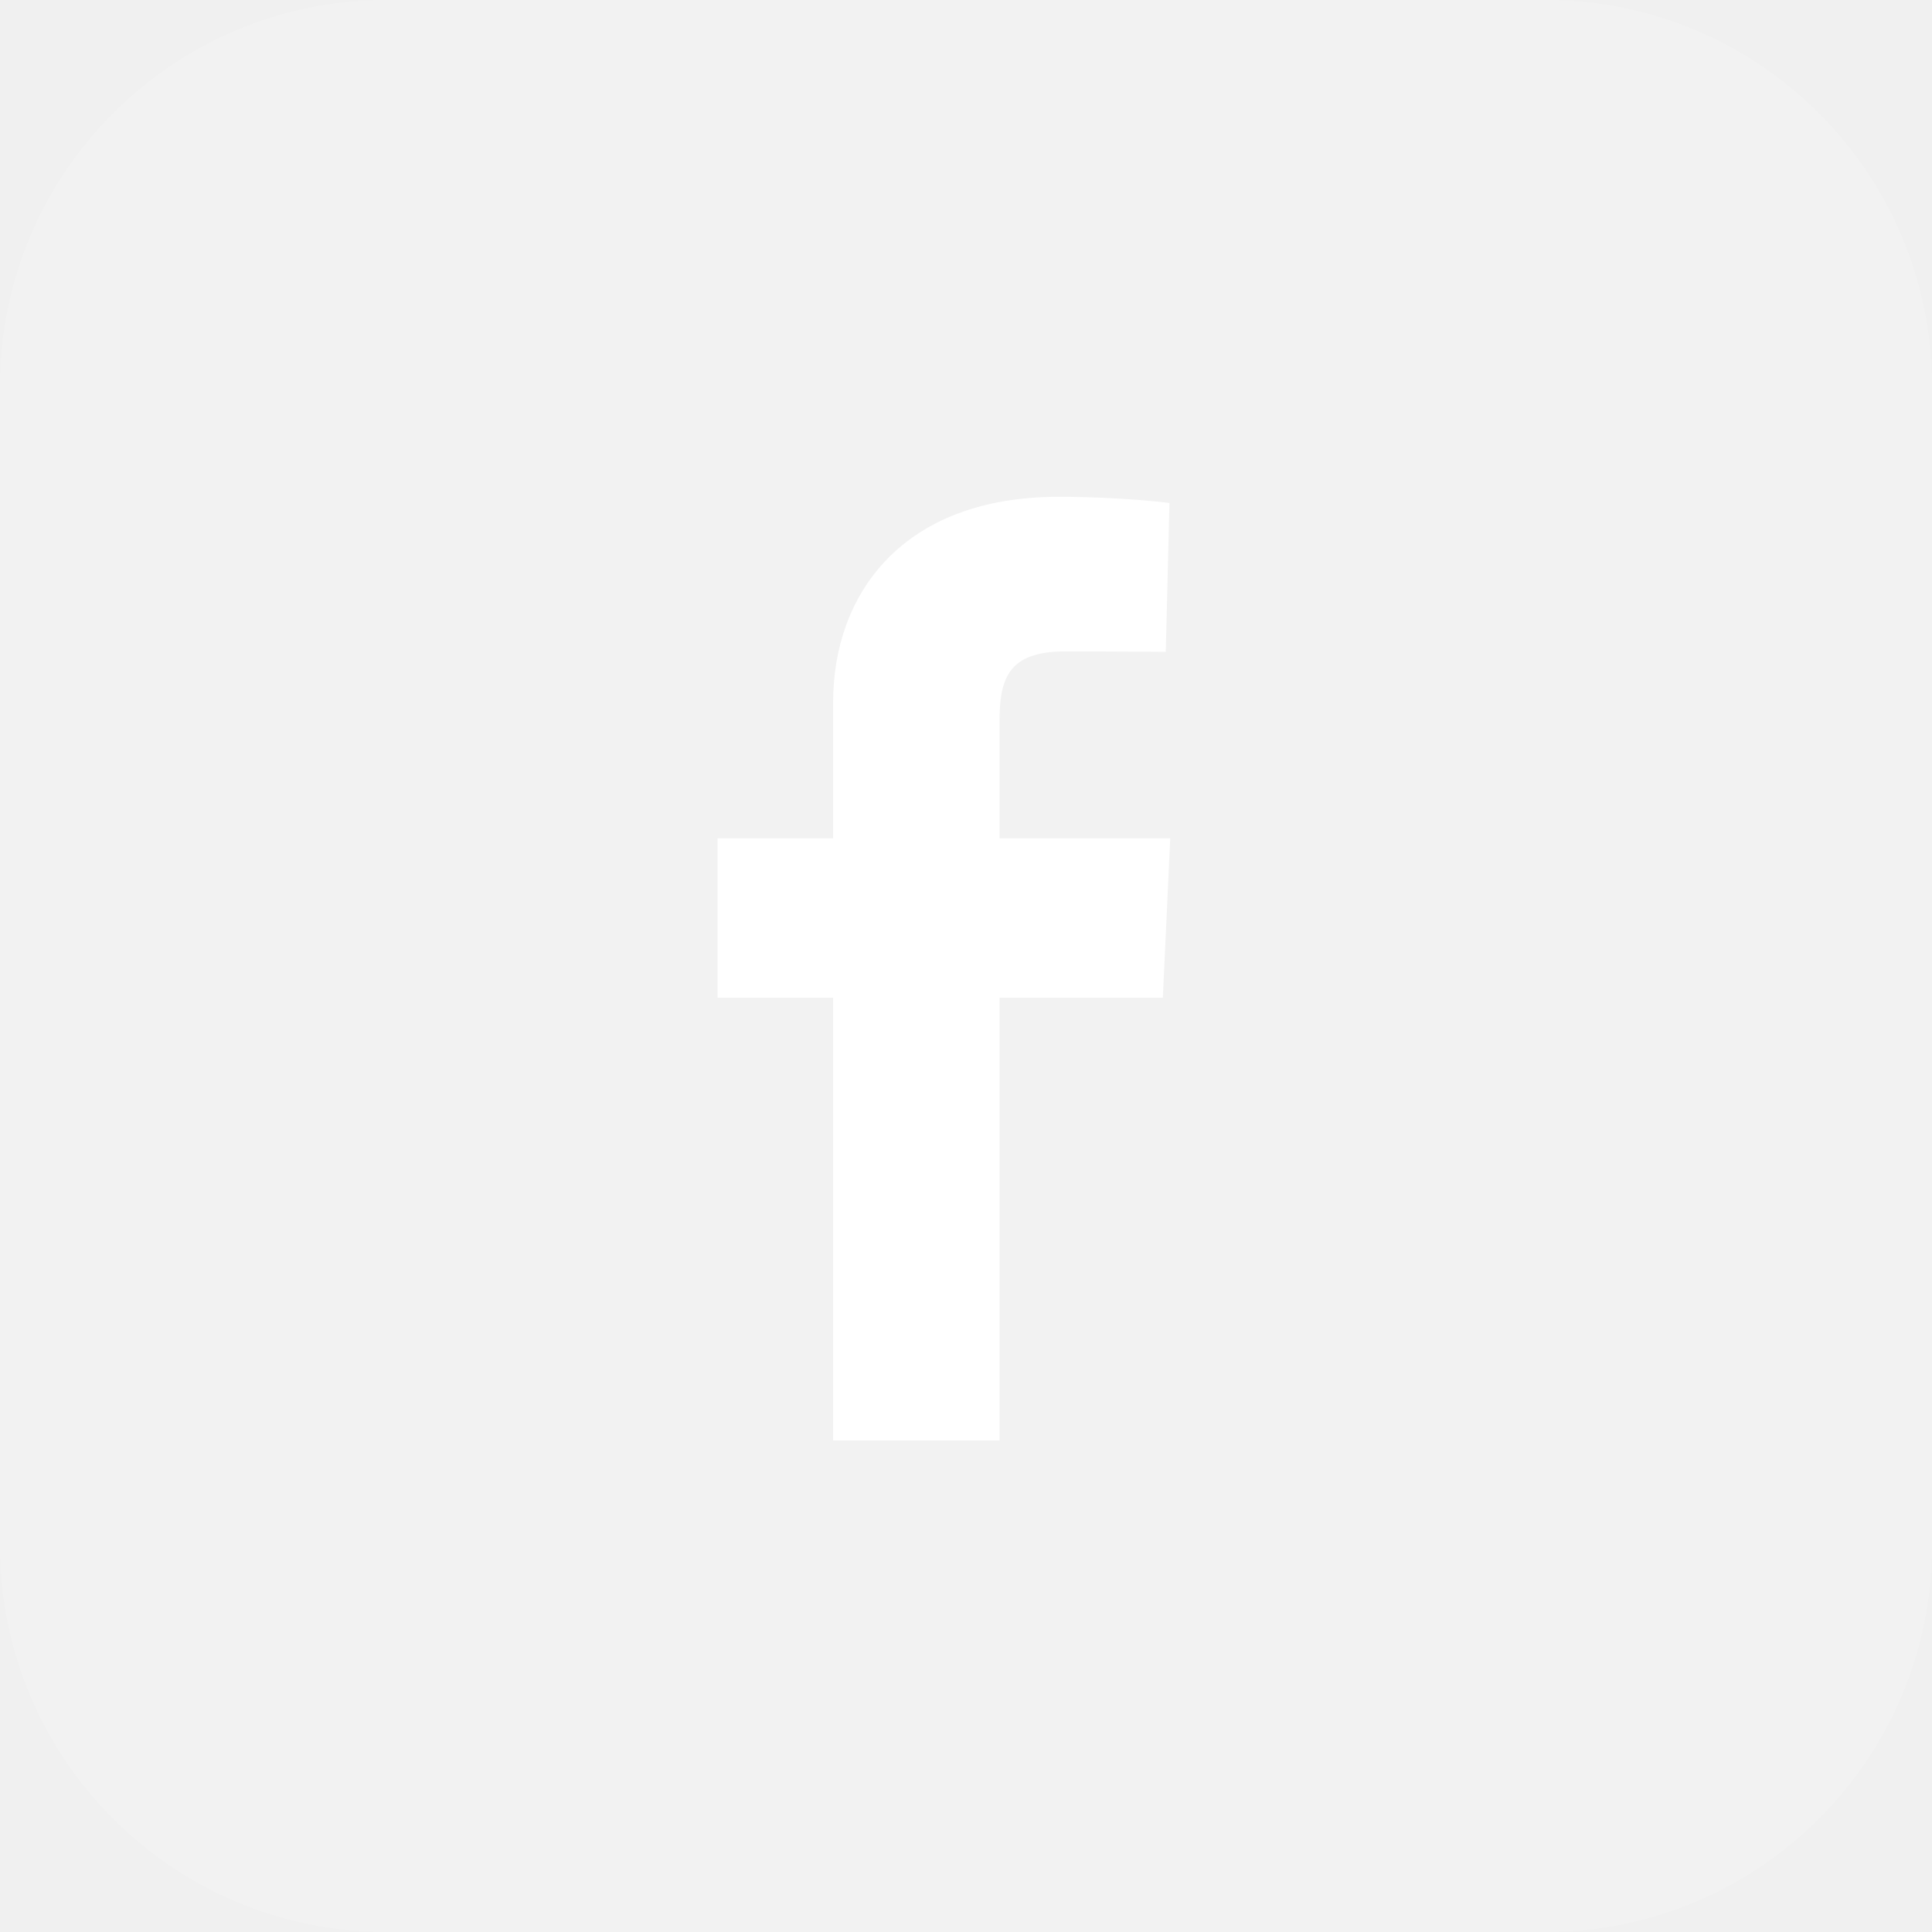
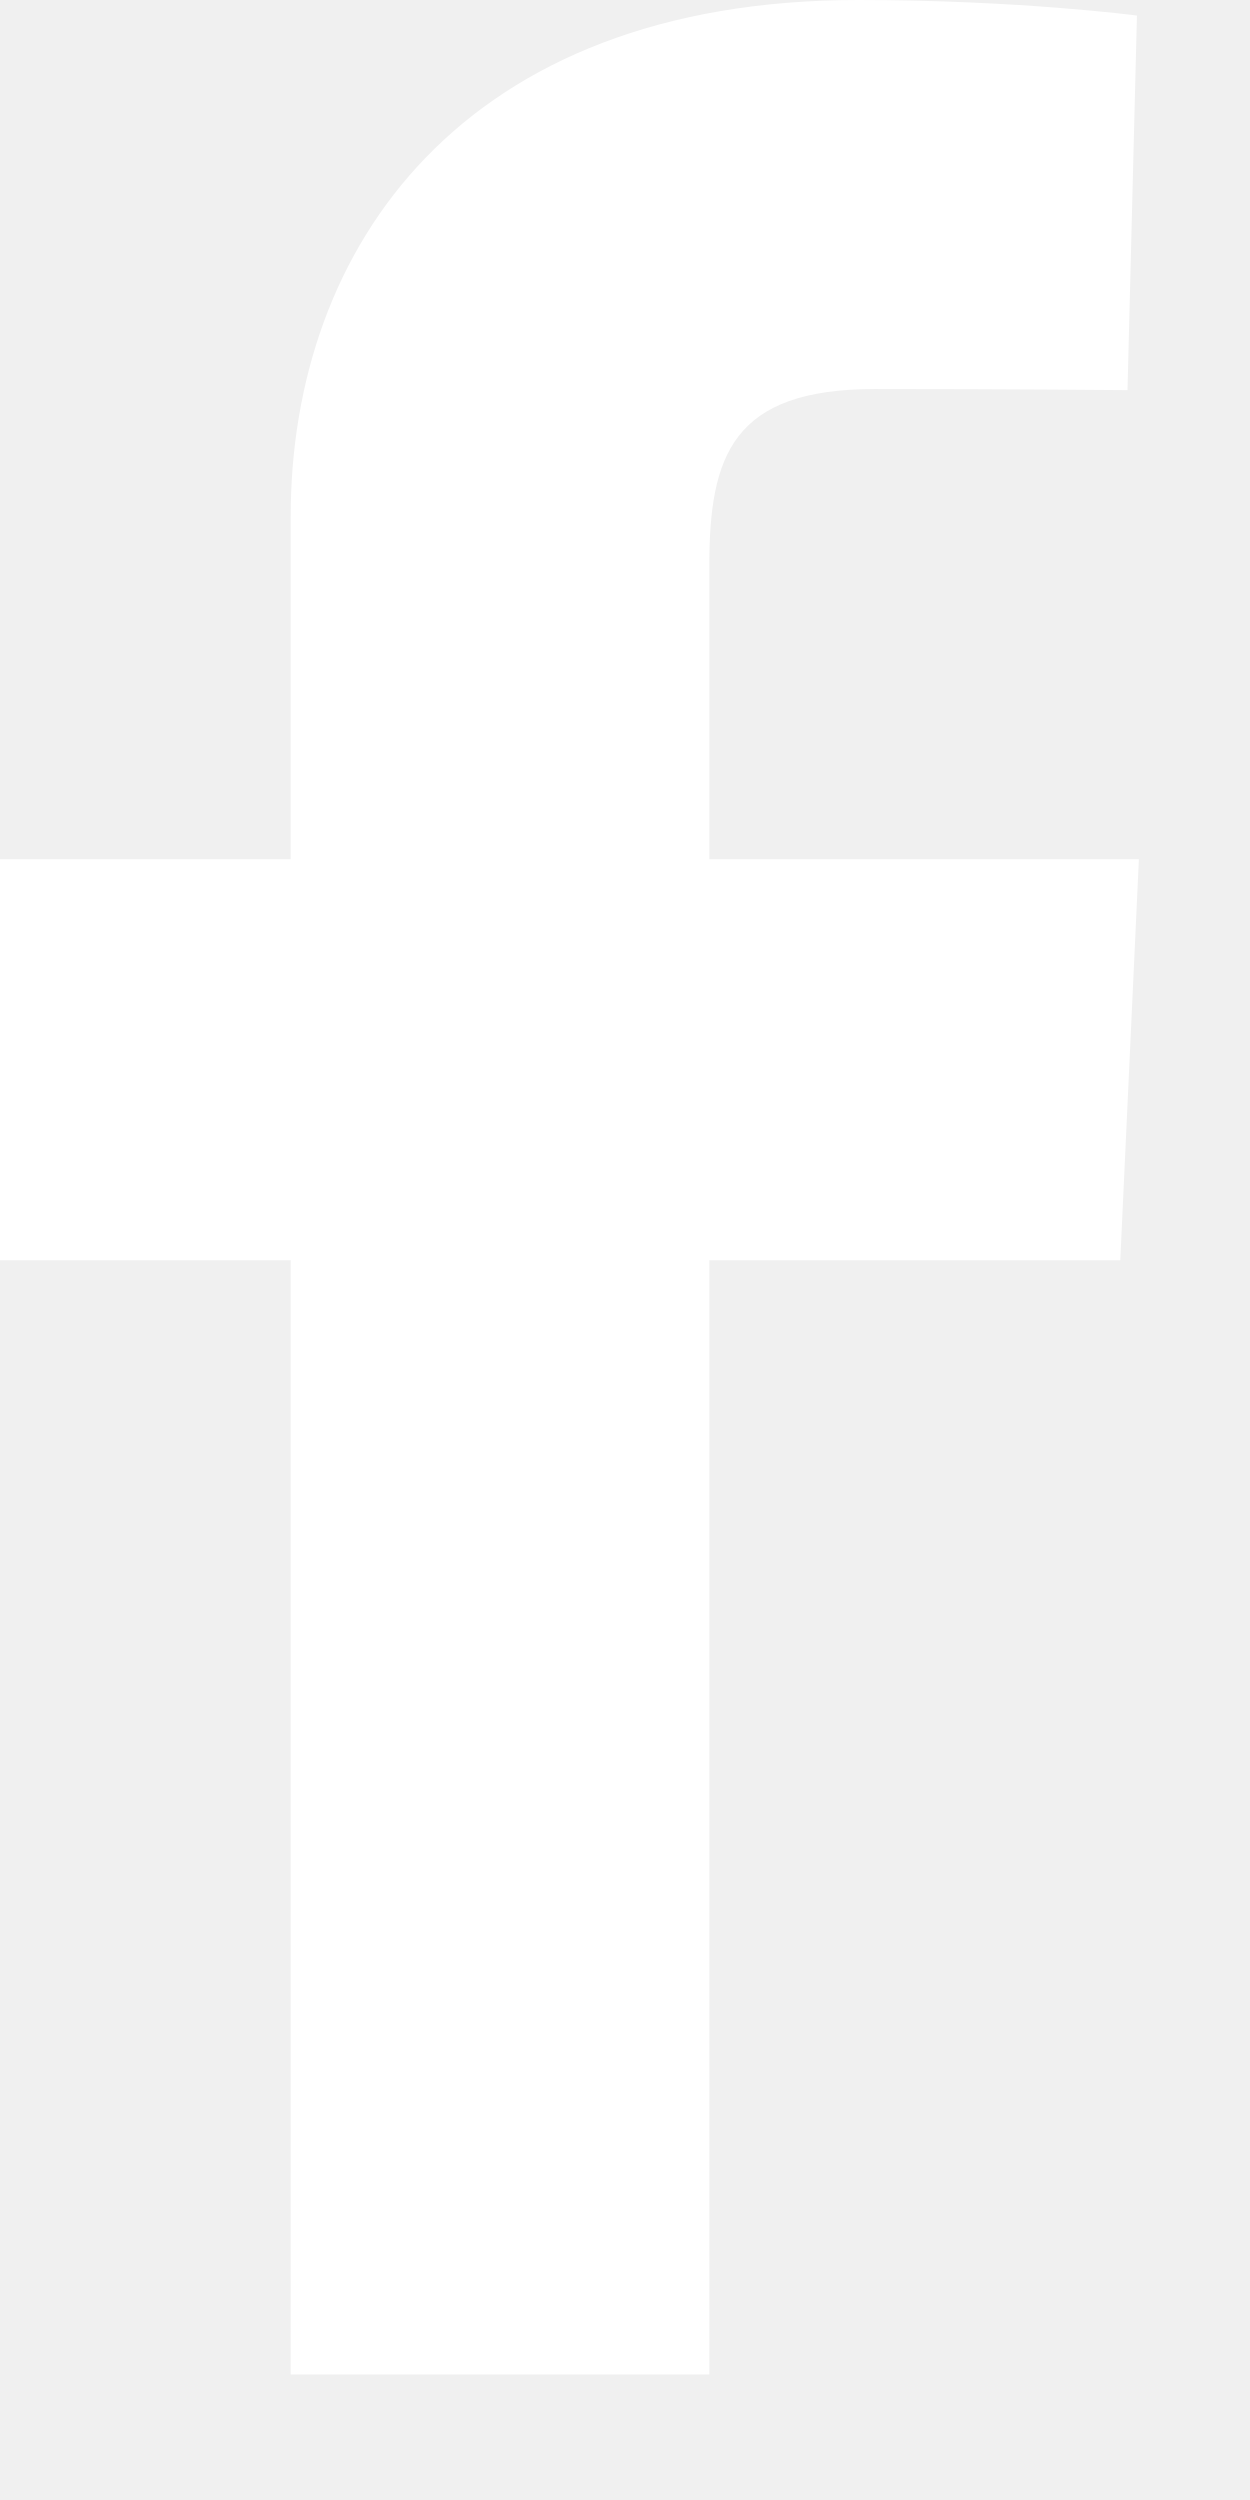
- <svg xmlns="http://www.w3.org/2000/svg" width="35" height="35" viewBox="0 0 35 35" fill="none">
-   <rect width="35" height="35" rx="7" fill="white" fill-opacity="0.15" />
-   <path d="M15.093 26.096V18.074H13V15.186H15.093V12.719C15.093 10.78 16.33 9 19.179 9C20.333 9 21.186 9.112 21.186 9.112L21.119 11.809C21.119 11.809 20.248 11.801 19.299 11.801C18.272 11.801 18.107 12.281 18.107 13.077V15.186H21.2L21.066 18.074H18.107V26.096H15.093Z" fill="white" />
+ <svg xmlns="http://www.w3.org/2000/svg" width="9" height="18" viewBox="0 0 9 18" fill="none">
+   <path d="M2.093 17.096V9.074H0V6.186H2.093V3.719C2.093 1.78 3.33 0 6.179 0C7.333 0 8.186 0.112 8.186 0.112L8.118 2.809C8.118 2.809 7.249 2.801 6.299 2.801C5.272 2.801 5.107 3.281 5.107 4.077V6.186H8.2L8.066 9.074H5.107V17.096H2.093Z" fill="white" />
</svg>
